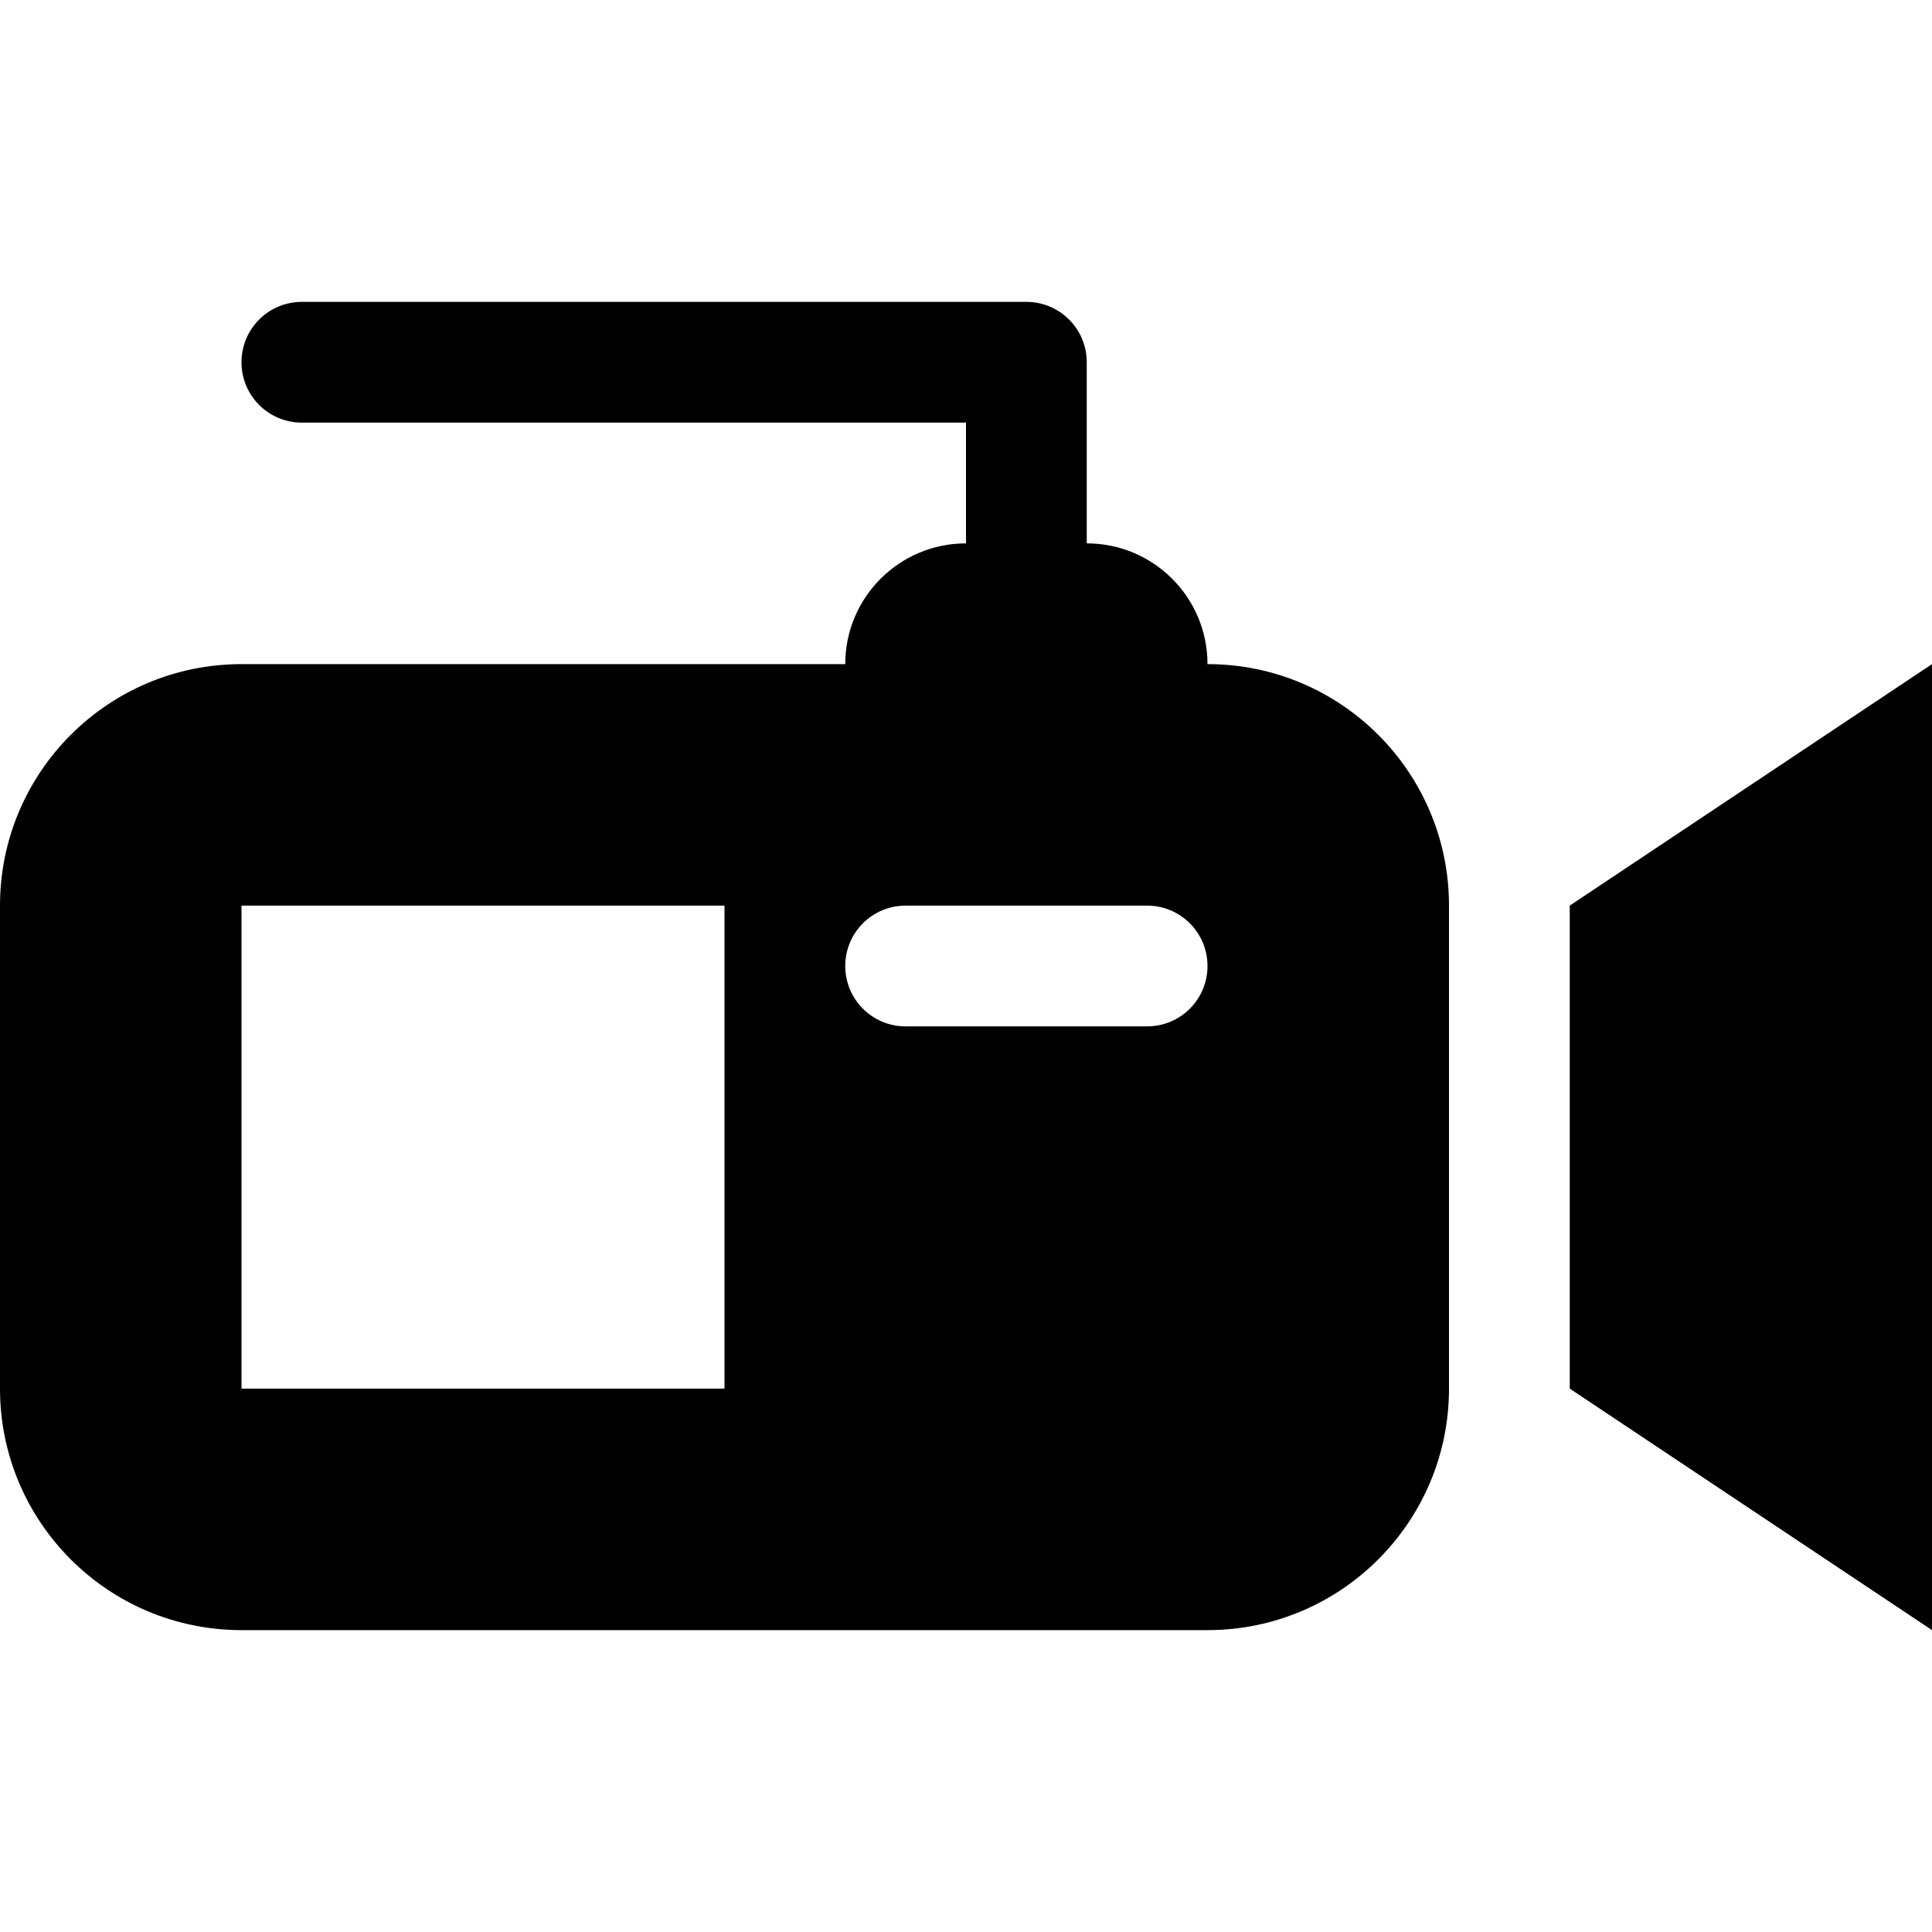
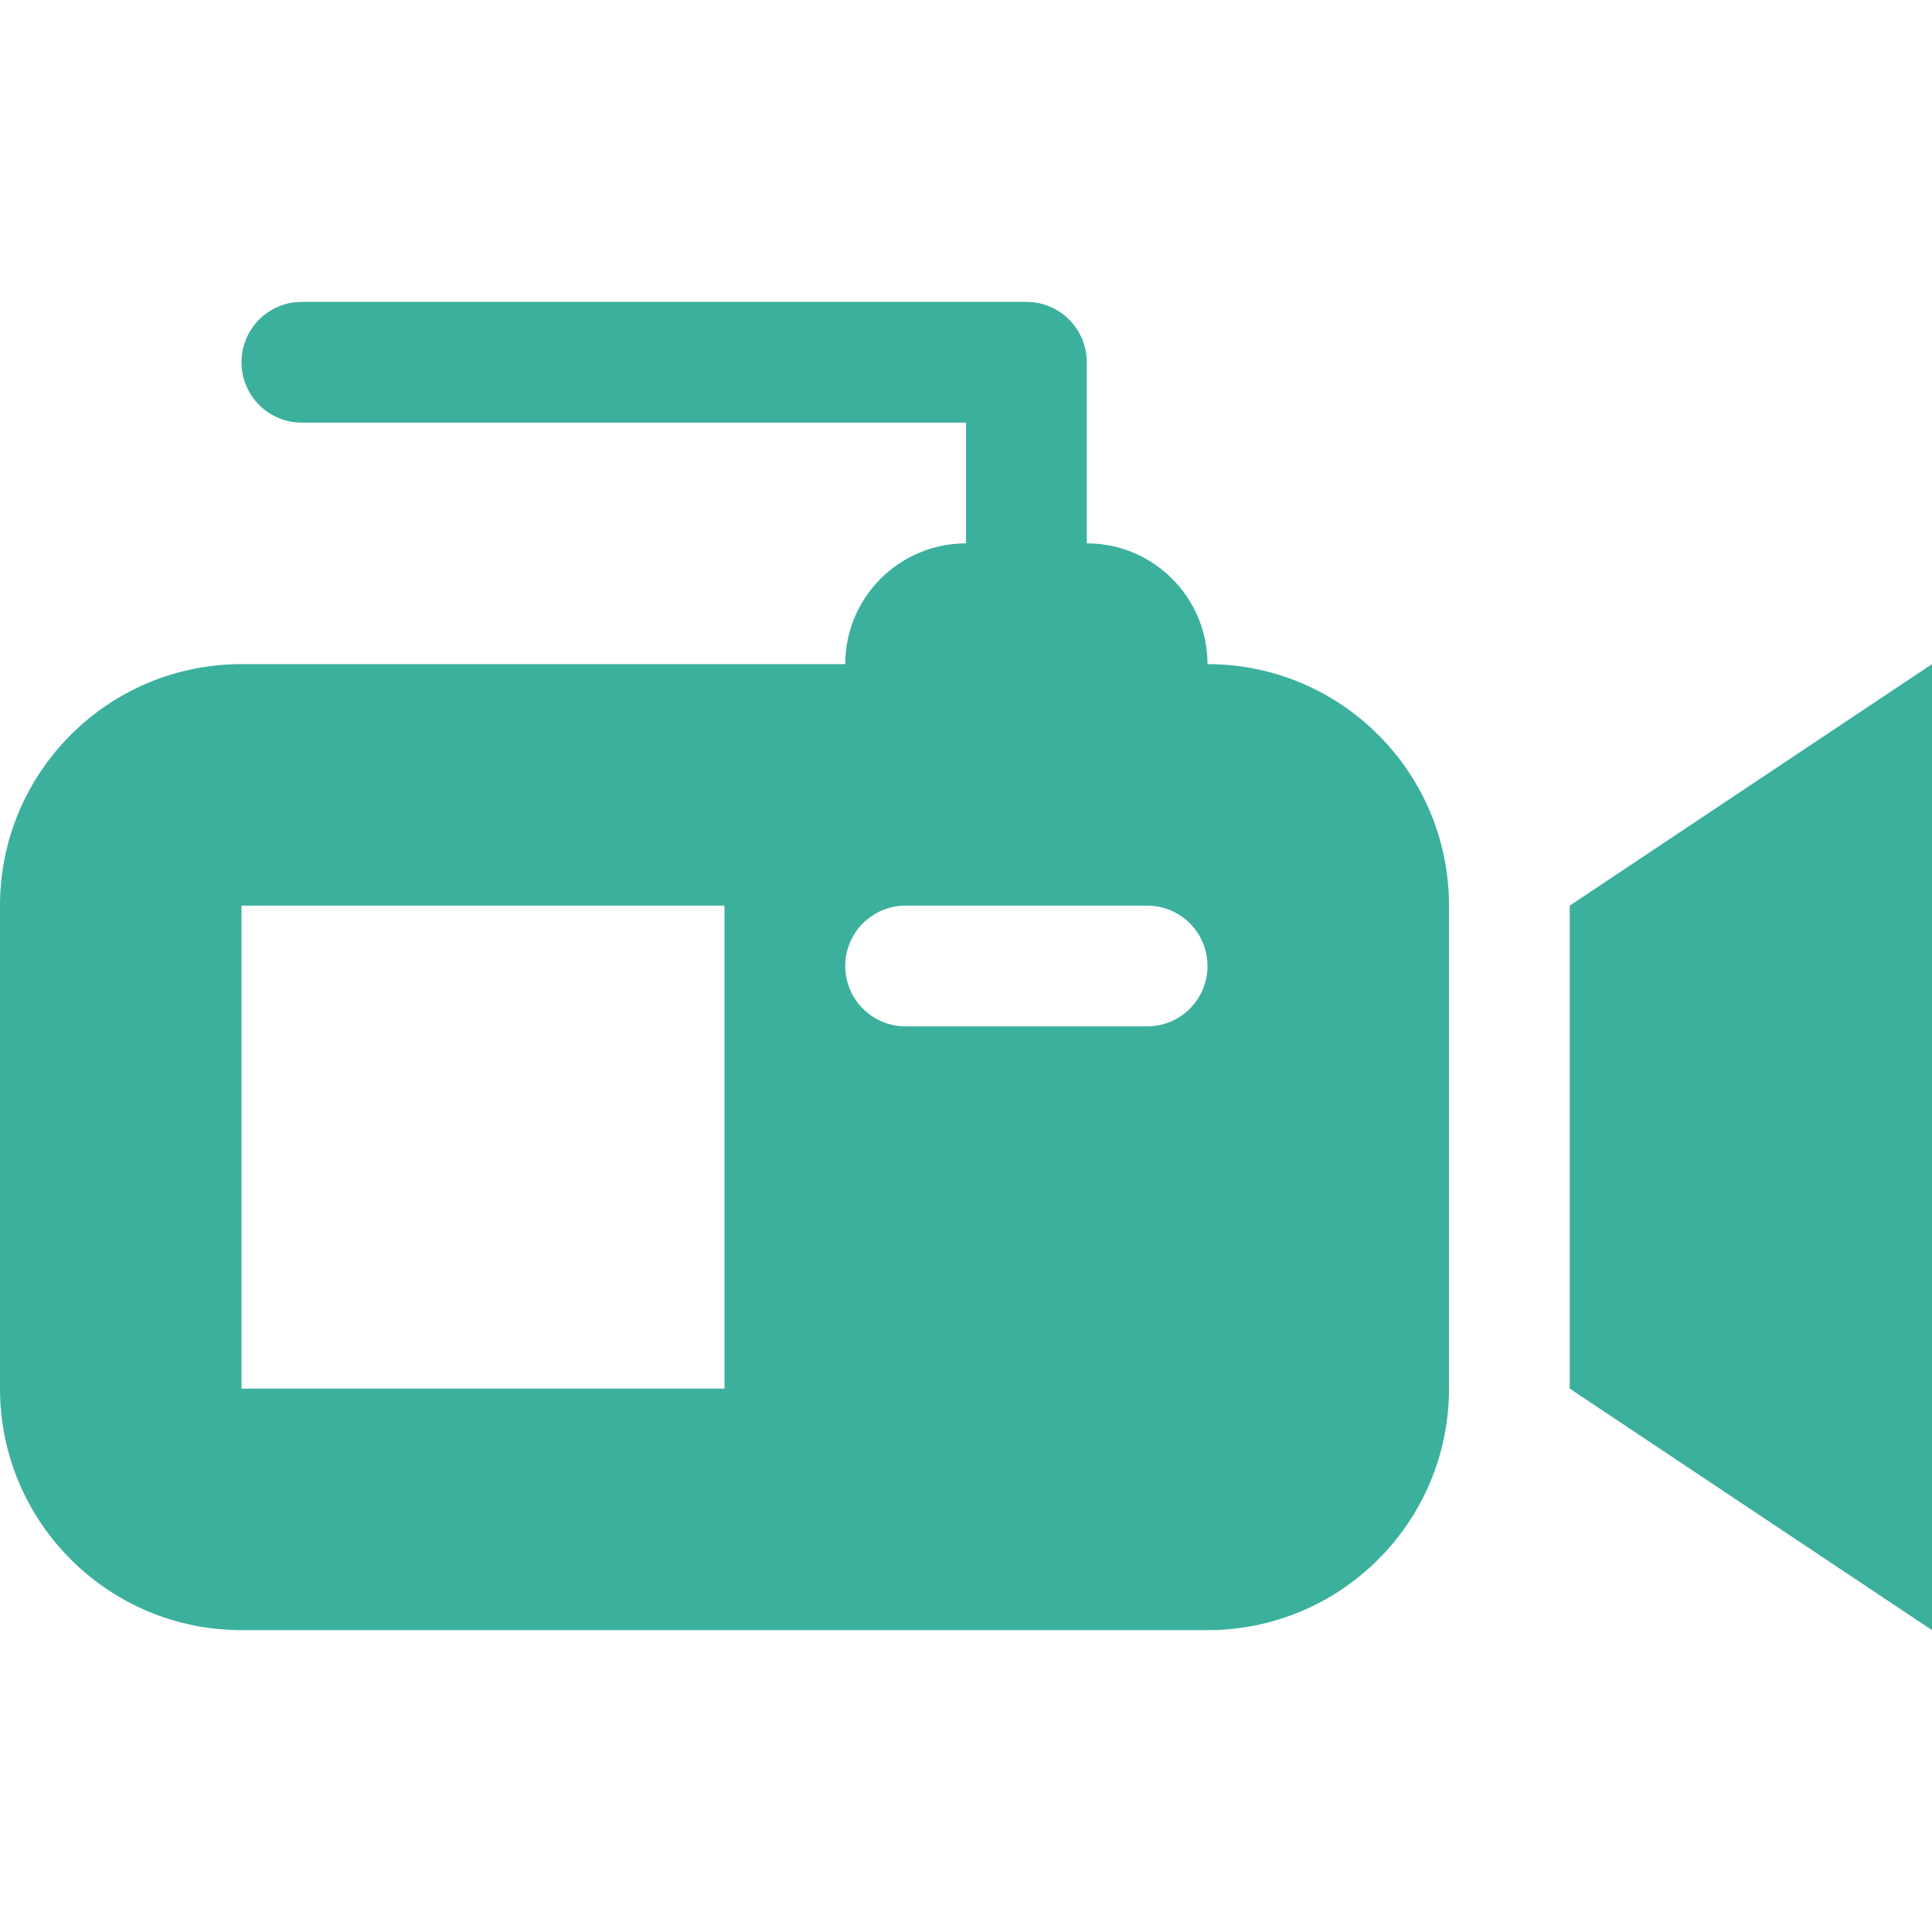
<svg xmlns="http://www.w3.org/2000/svg" version="1.1" id="Layer_1" x="0px" y="0px" width="32px" height="32px" viewBox="0 0 32 32" enable-background="new 0 0 32 32" xml:space="preserve">
  <g transform="translate(0 192)">
-     <path d="M26-177l6-4v16l-6-4V-177z M24-177v8c0,2.209-1.791,4-4,4H4c-2.209,0-4-1.791-4-4v-8c0-2.209,1.791-4,4-4h10 c0-1.105,0.895-2,2-2v-2H5c-0.553,0-1-0.447-1-1s0.447-1,1-1h12c0.553,0,1,0.447,1,1v3c1.105,0,2,0.895,2,2 C22.209-181,24-179.209,24-177z M12-177H4v8h8V-177z M20-176c0-0.553-0.447-1-1-1h-4c-0.553,0-1,0.447-1,1s0.447,1,1,1h4 C19.553-175,20-175.447,20-176z" />
+     <path fill="#3bb09d" d="M26-177l6-4v16l-6-4V-177z M24-177v8c0,2.209-1.791,4-4,4H4c-2.209,0-4-1.791-4-4v-8c0-2.209,1.791-4,4-4h10 c0-1.105,0.895-2,2-2v-2H5c-0.553,0-1-0.447-1-1s0.447-1,1-1h12c0.553,0,1,0.447,1,1v3c1.105,0,2,0.895,2,2 C22.209-181,24-179.209,24-177z M12-177H4v8h8V-177z M20-176c0-0.553-0.447-1-1-1h-4c-0.553,0-1,0.447-1,1s0.447,1,1,1h4 C19.553-175,20-175.447,20-176z" />
  </g>
</svg>
